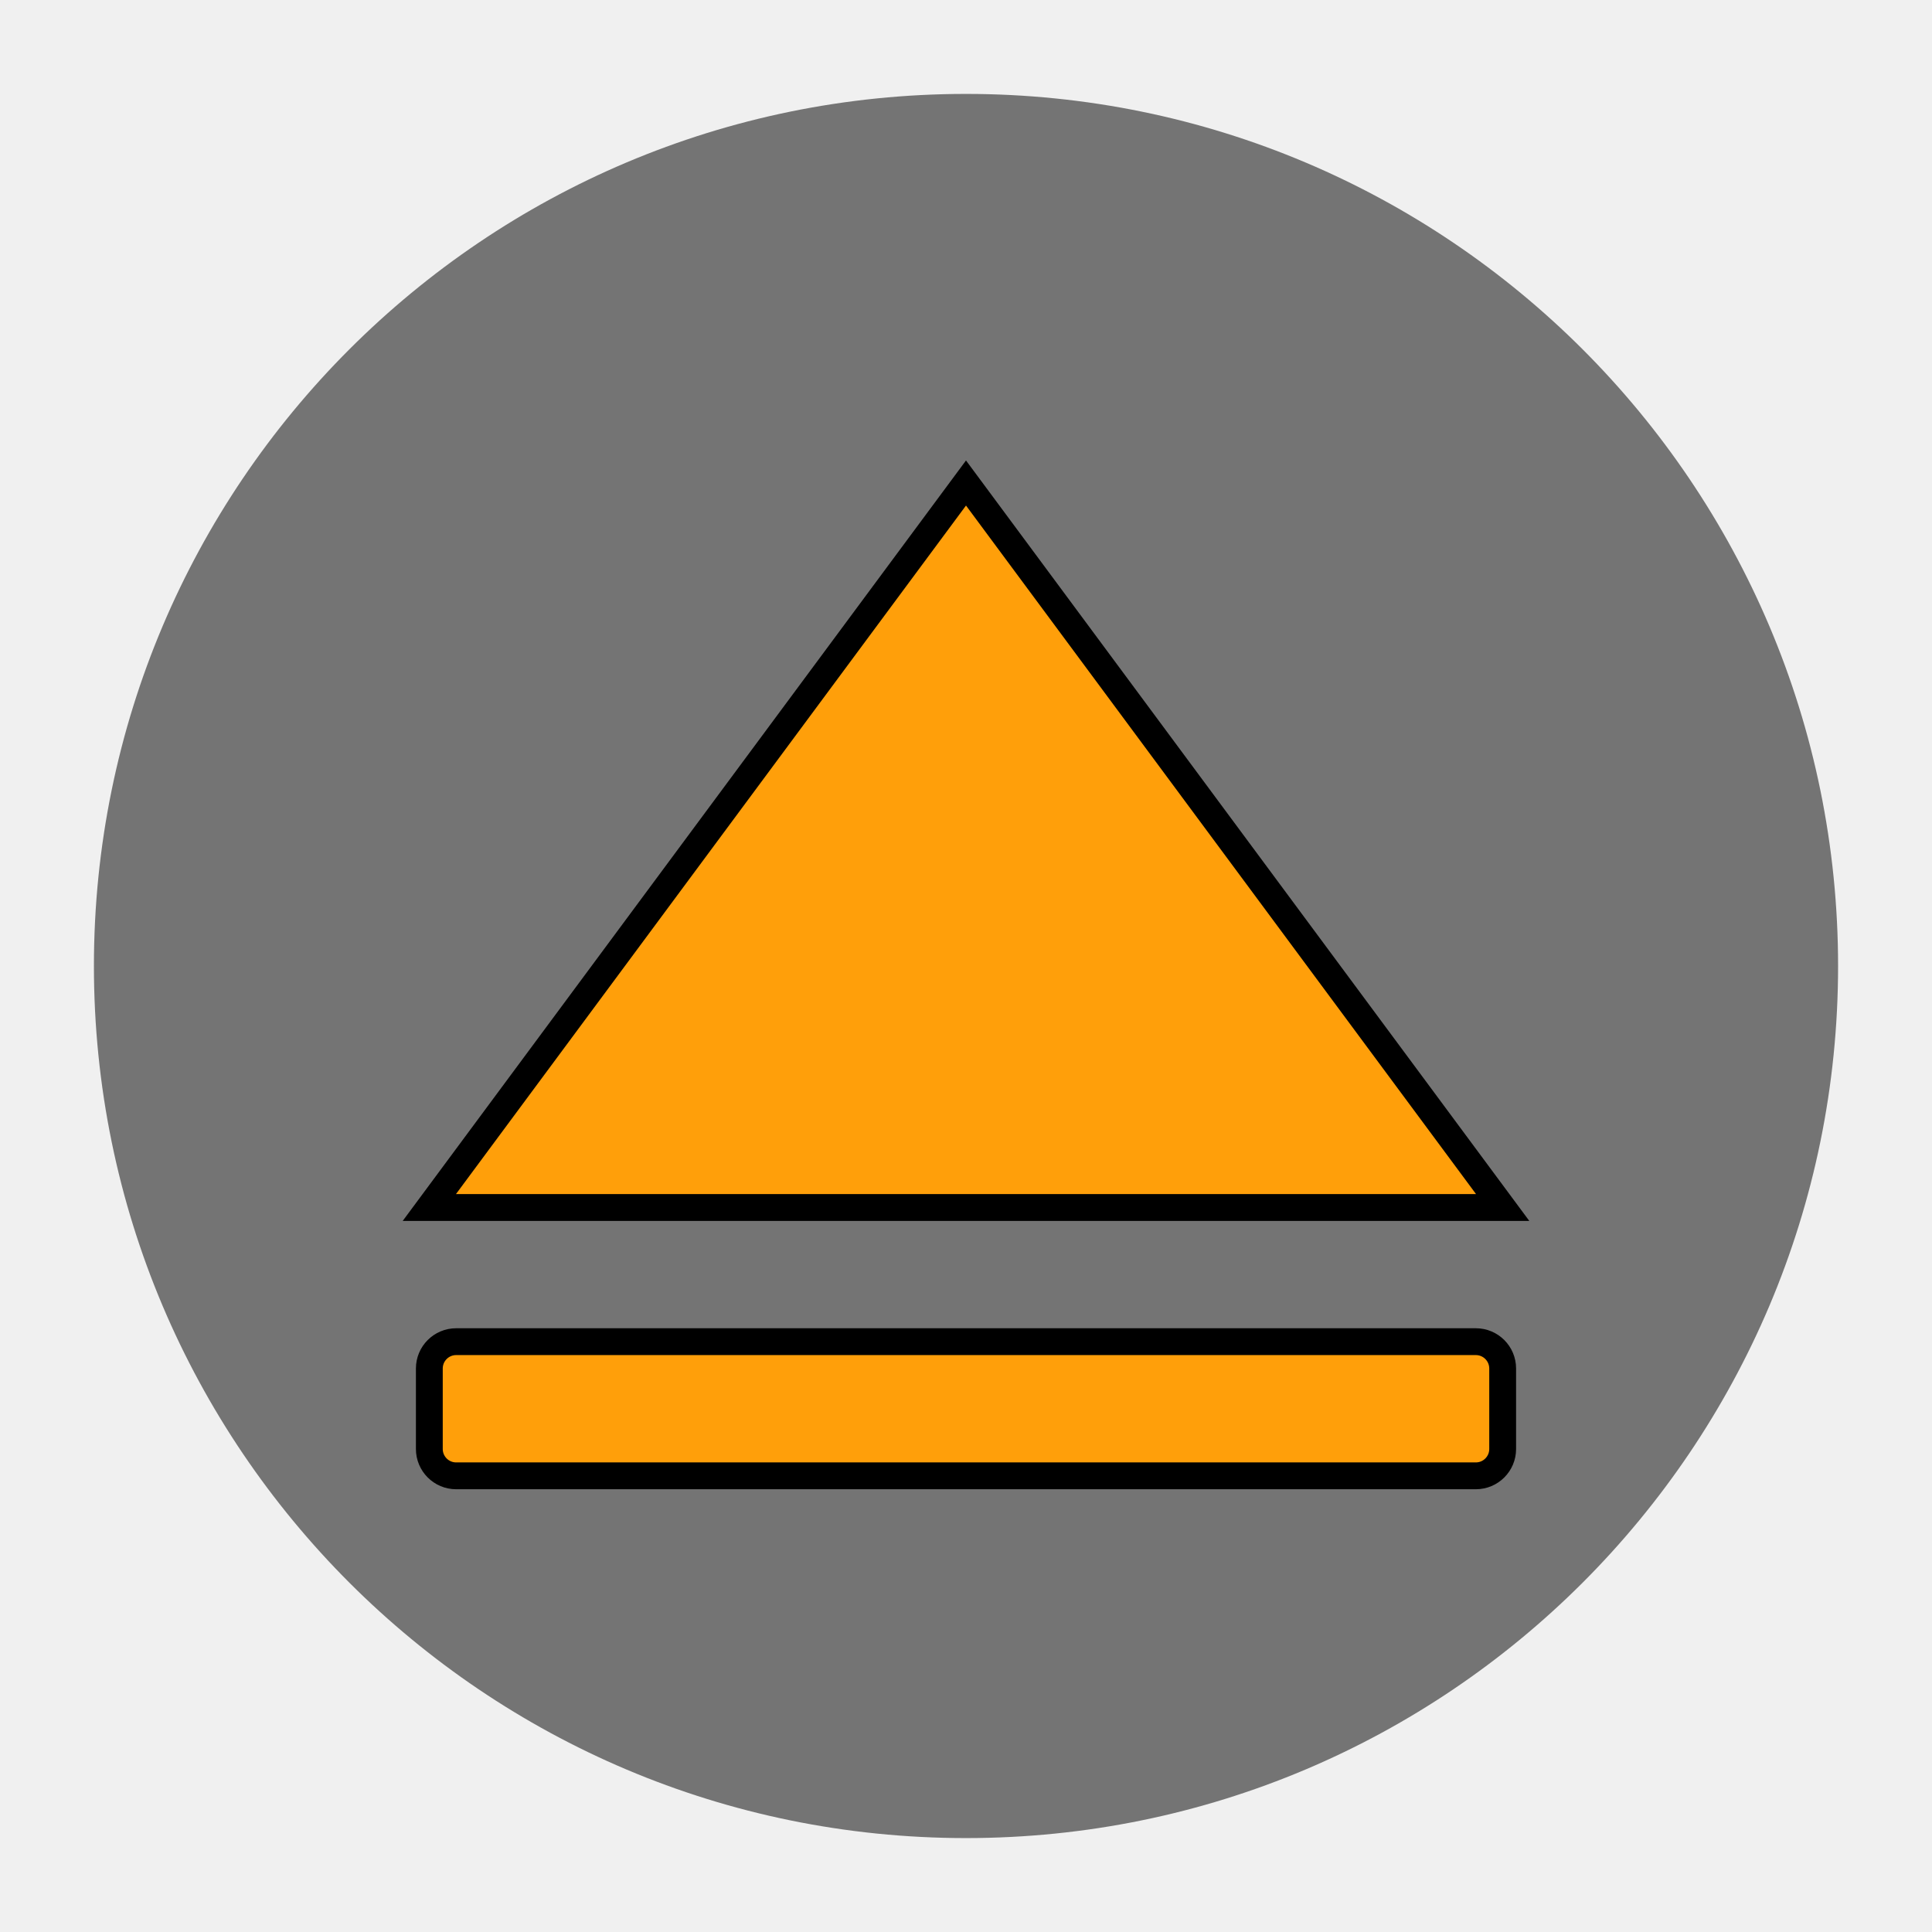
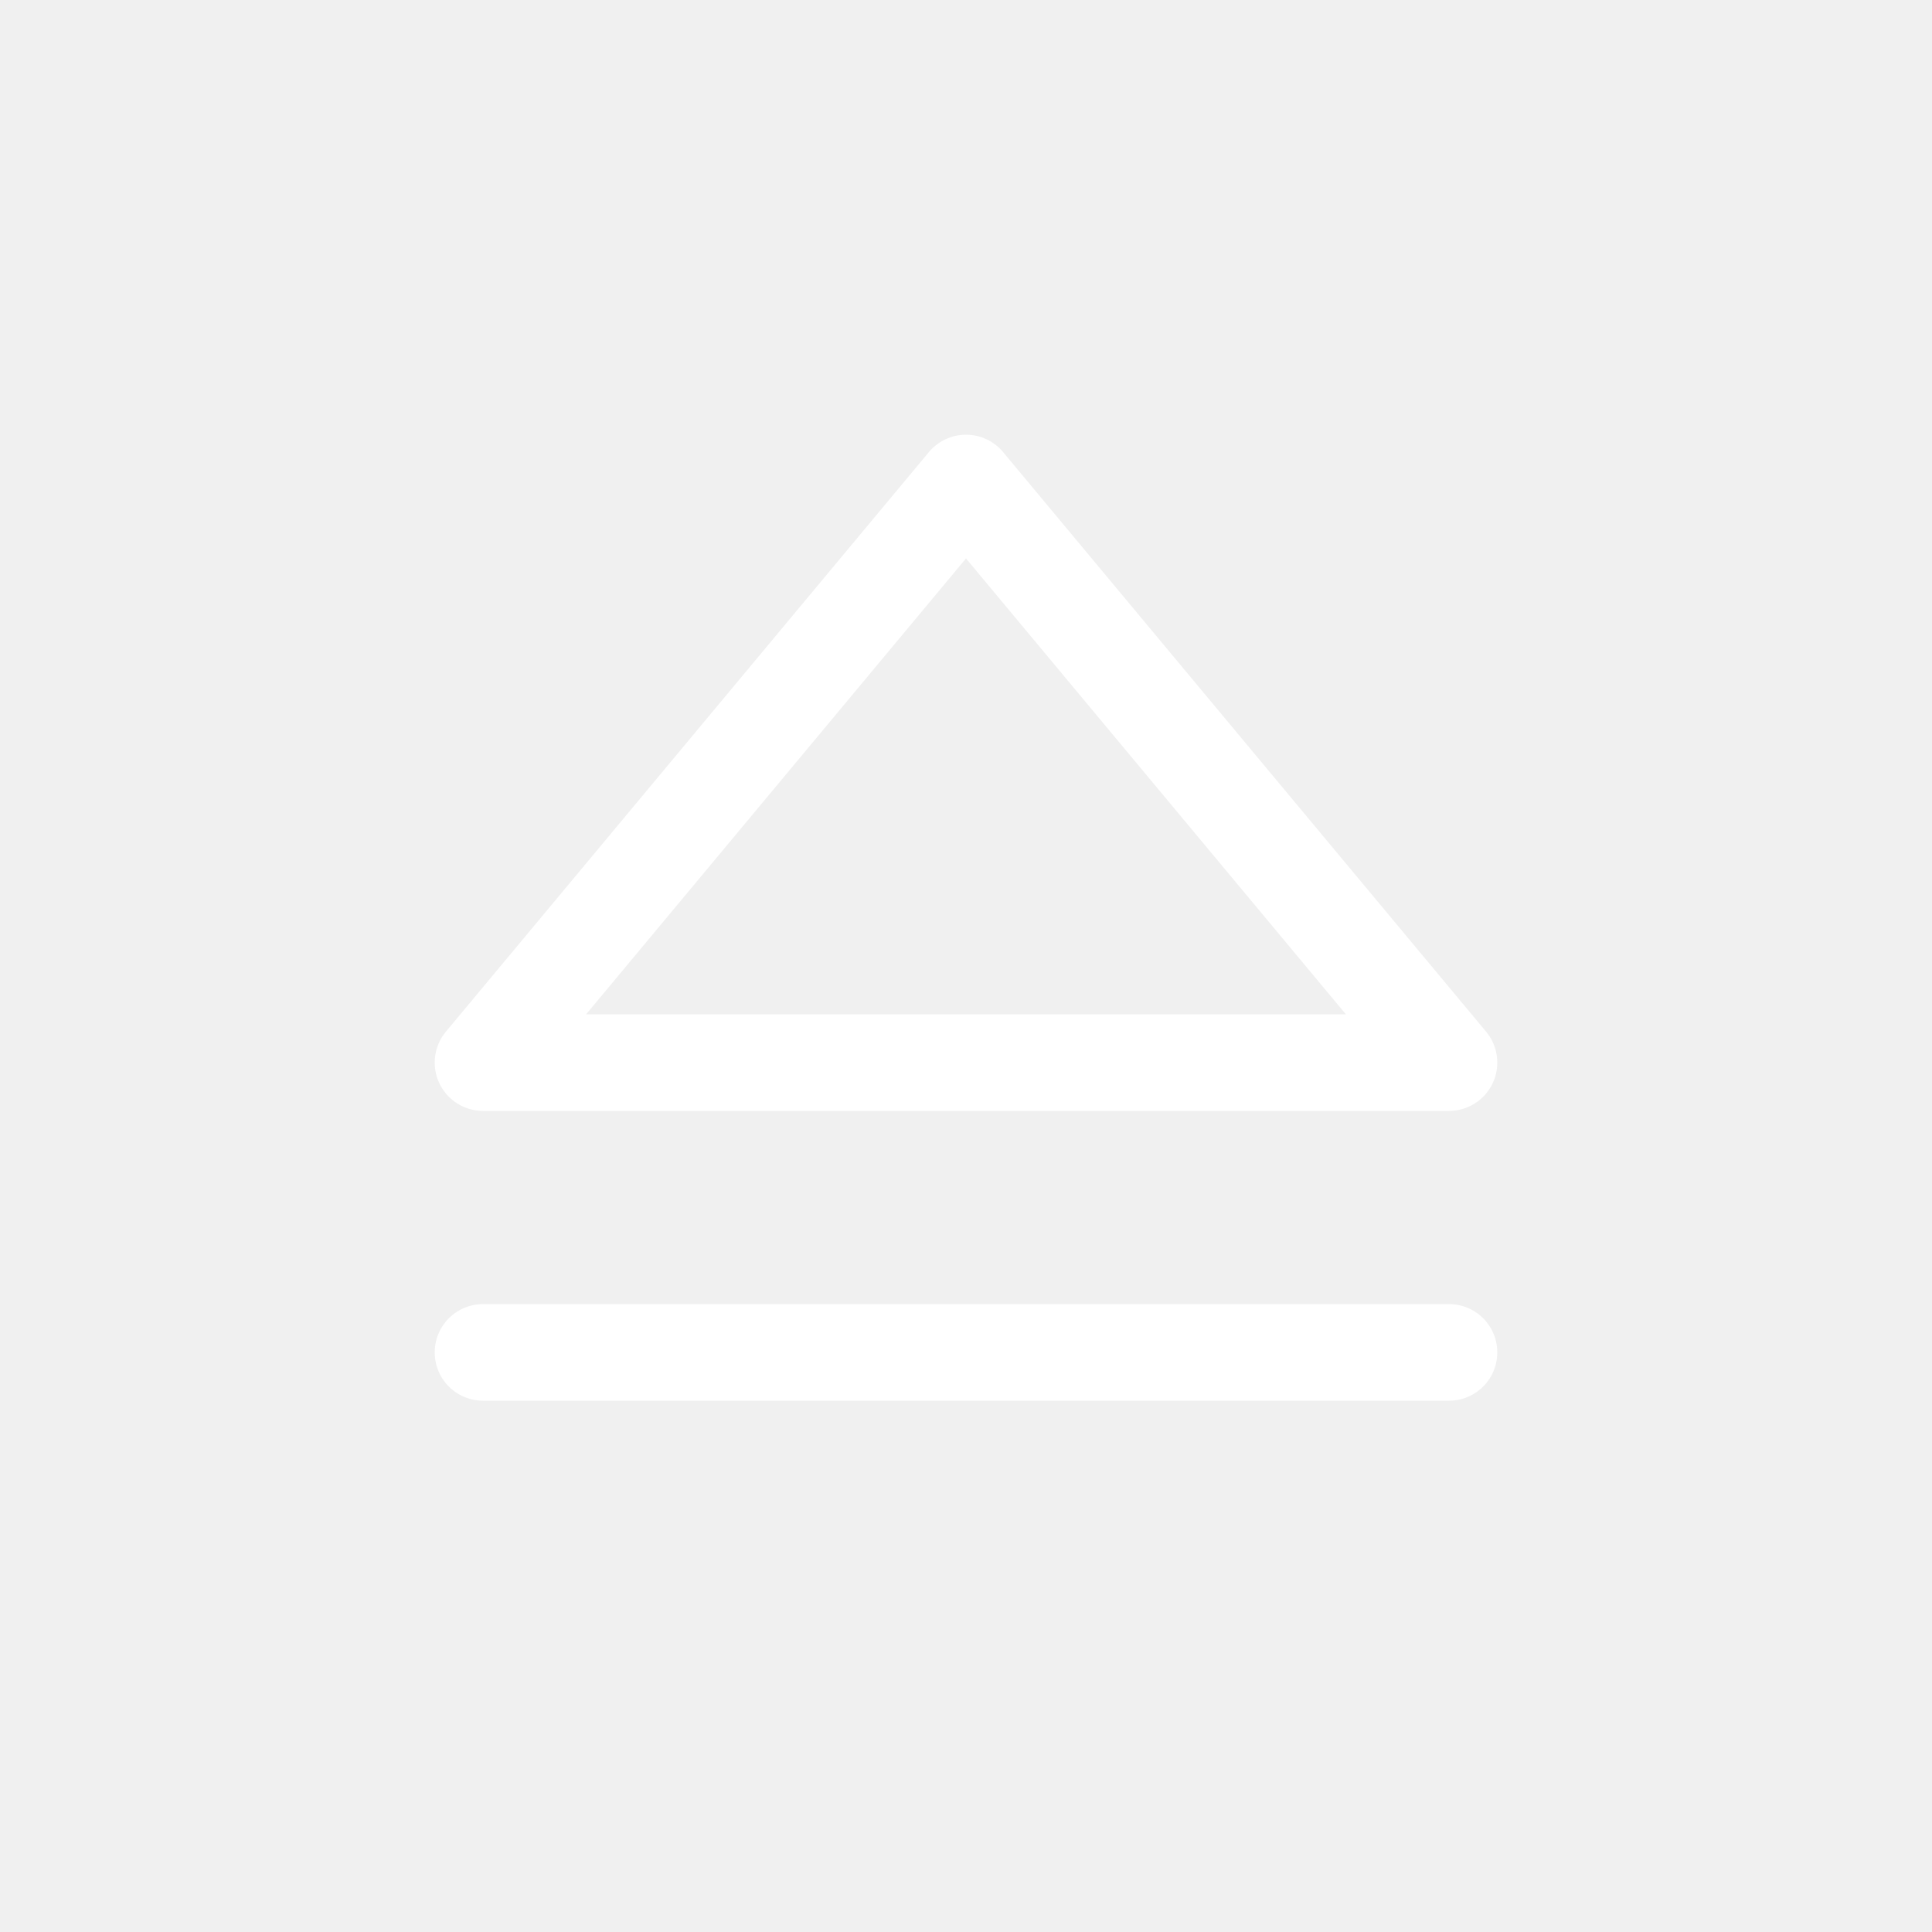
- <svg xmlns="http://www.w3.org/2000/svg" width="144" height="144" viewBox="0 0 144 144">
-   <circle cx="72" cy="72" r="65" fill="#222222" opacity="0.6" />
-   <g fill="#FF9F0A">
-     <path d="M72 36L112 90H32L72 36Z" stroke="#000000" stroke-width="2" />
-     <rect x="32" y="100" width="80" height="10" rx="2" stroke="#000000" stroke-width="2" />
-   </g>
+ <svg xmlns="http://www.w3.org/2000/svg" width="40" height="40" viewBox="0 0 40 40" fill="none">
+   <path d="M10 28H30" stroke="white" stroke-width="2" stroke-linecap="round" stroke-linejoin="round" />
+   <path d="M20 10L30 22H10L20 10Z" stroke="white" stroke-width="2" stroke-linecap="round" stroke-linejoin="round" />
</svg>
